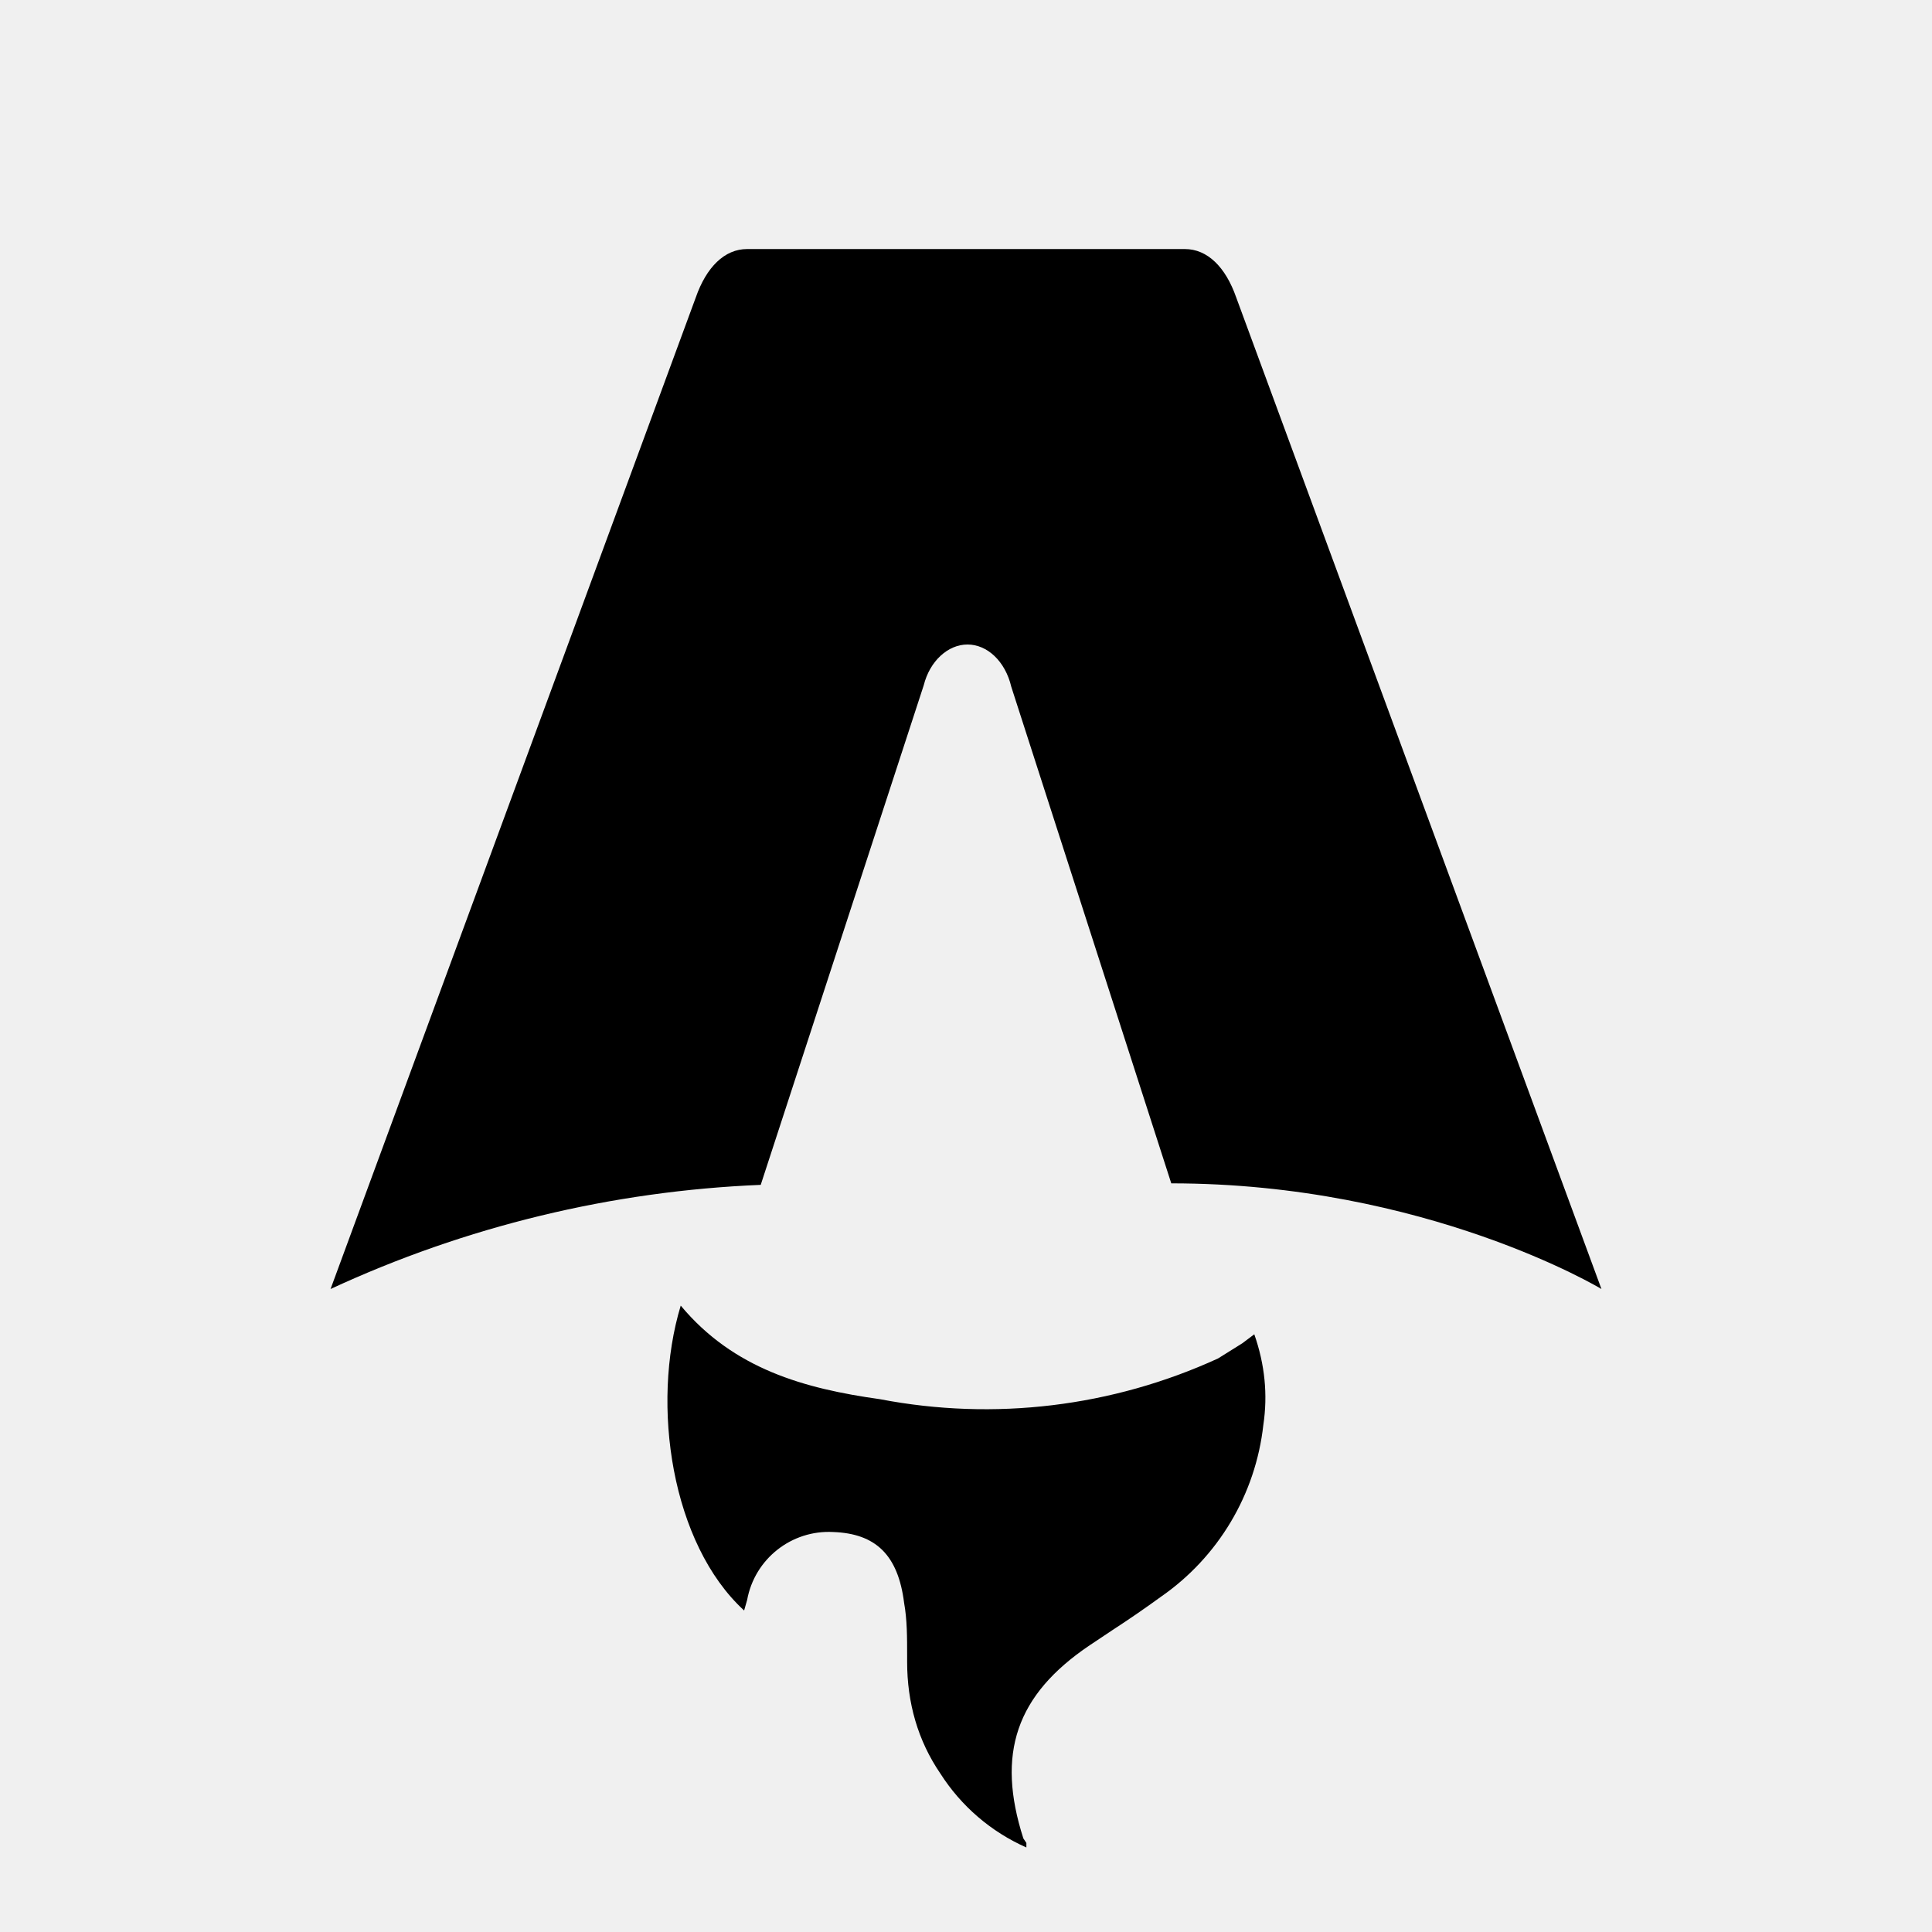
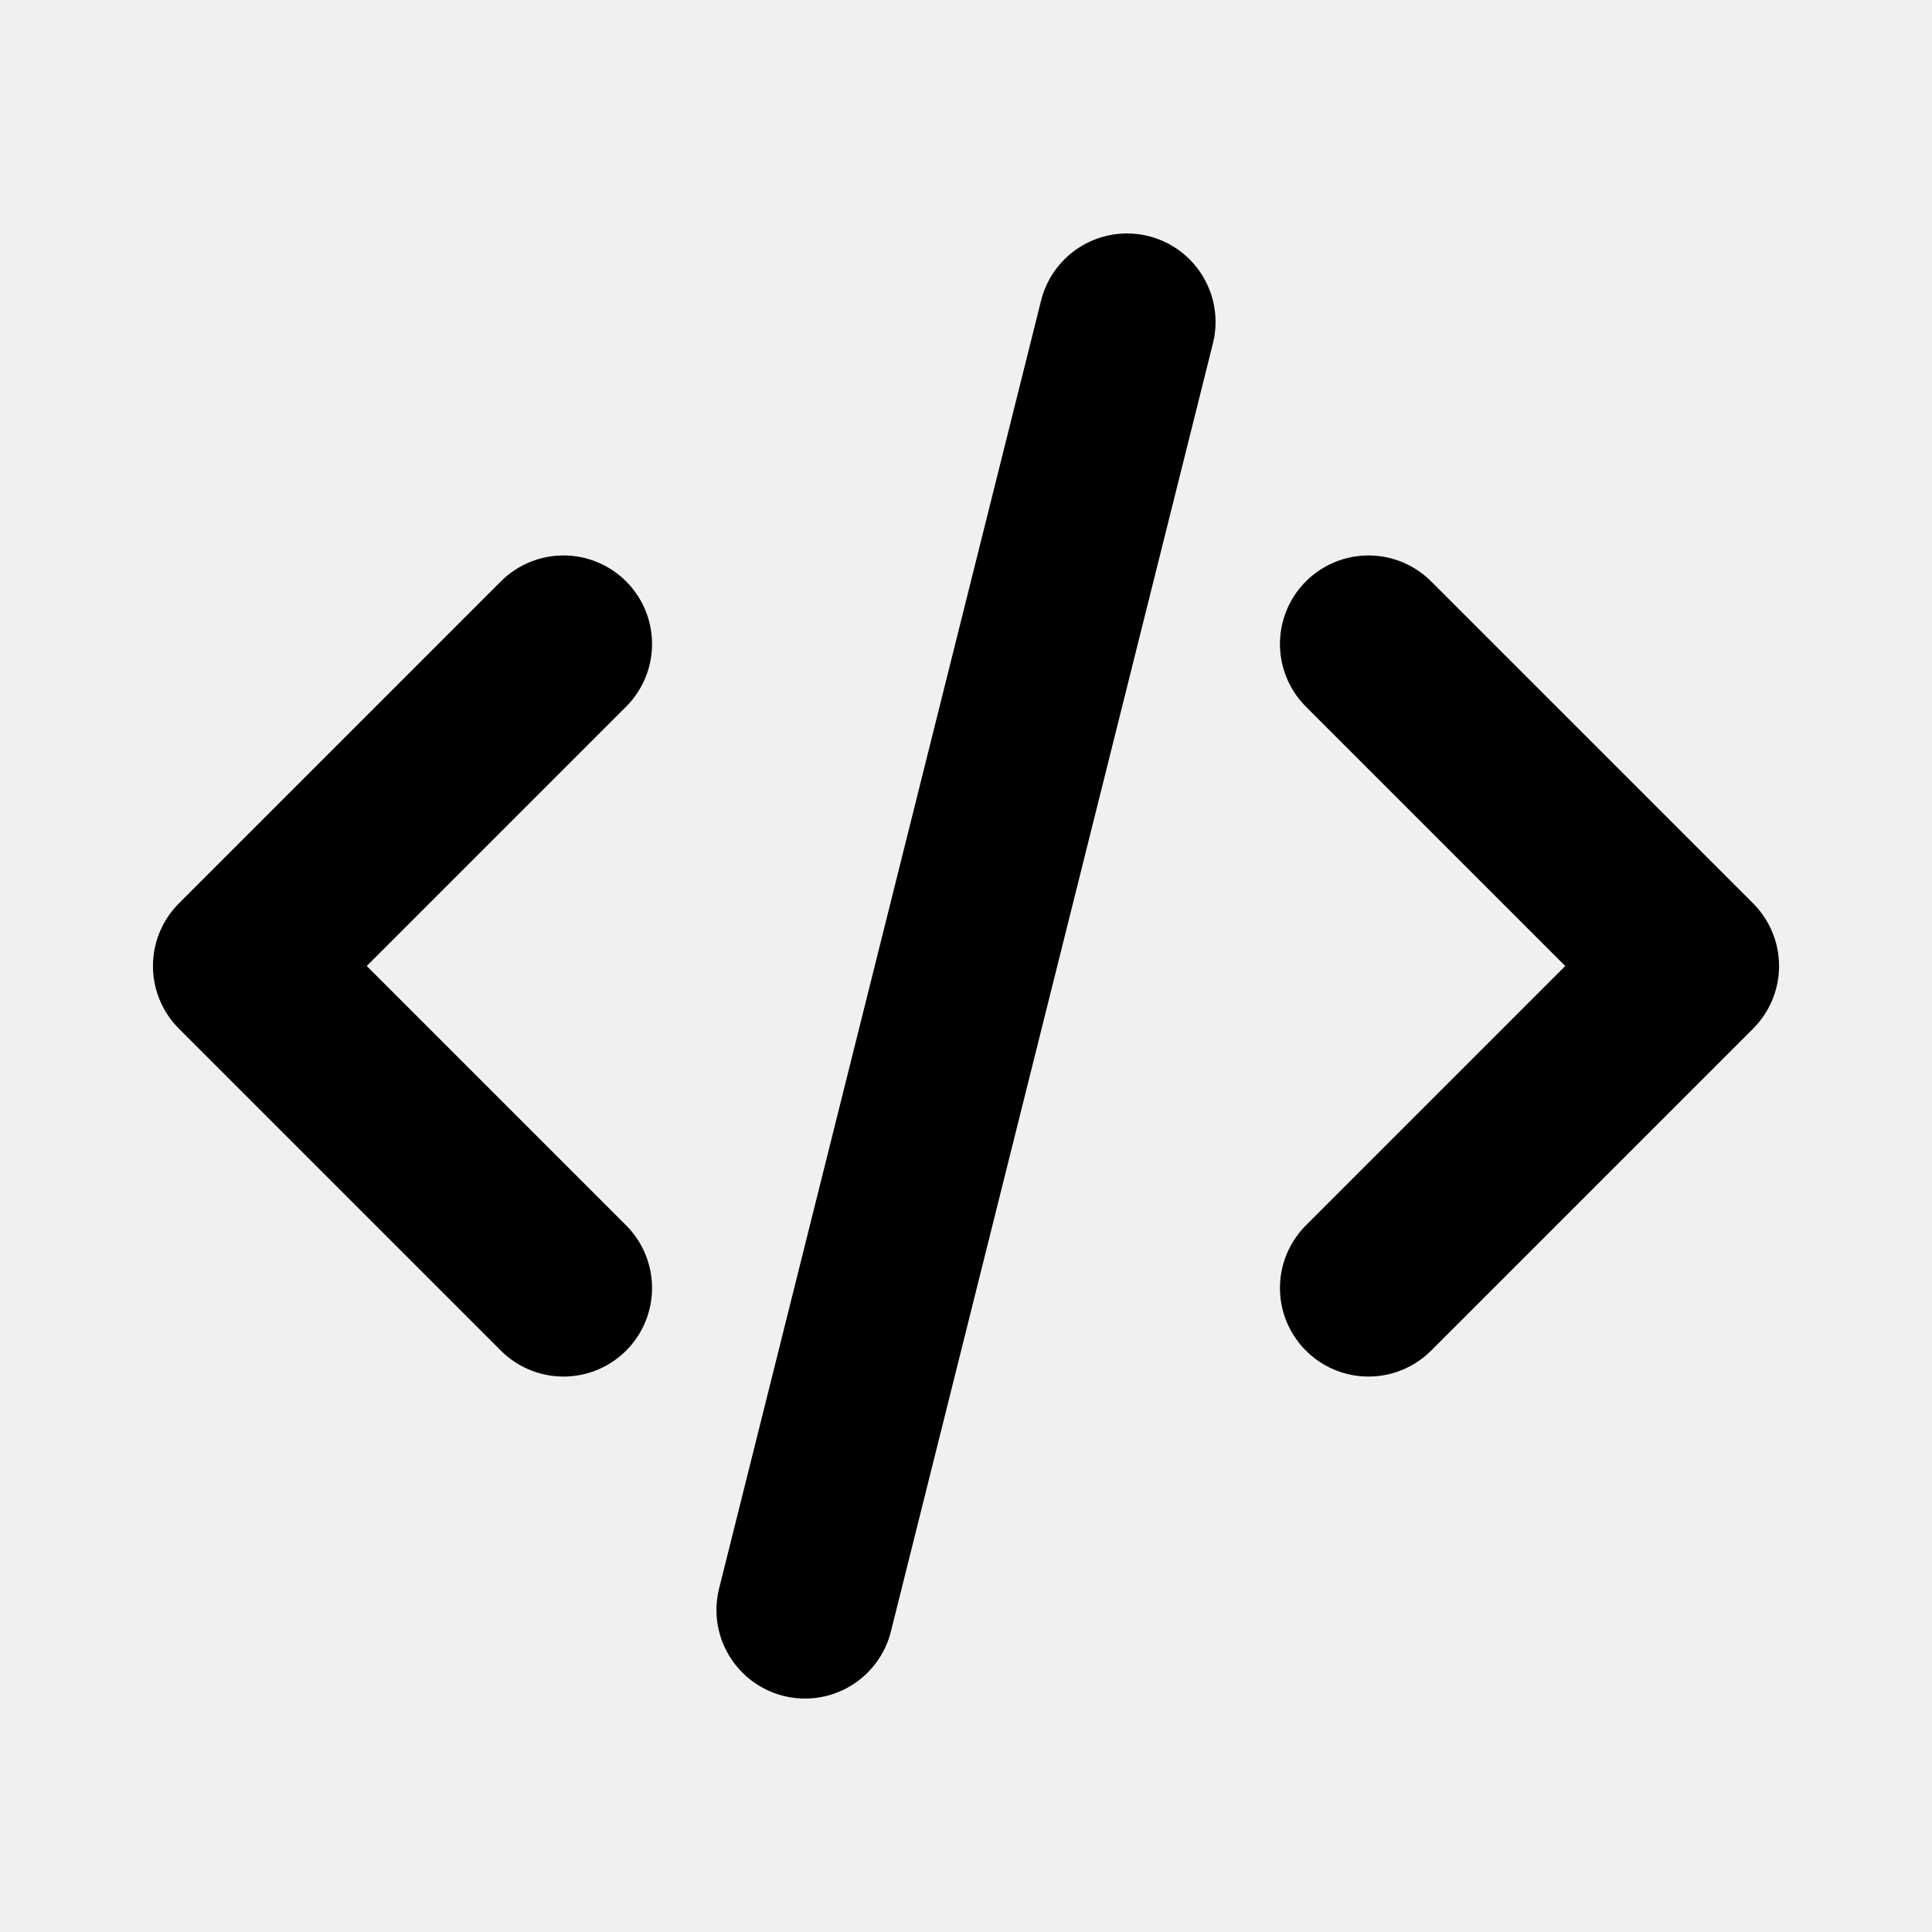
- <svg xmlns="http://www.w3.org/2000/svg" fill="none" viewBox="0 0 128 128">
-   <path d="M50.4 78.5a75.1 75.1 0 0 0-28.5 6.9l24.2-65.7c.7-2 1.9-3.2 3.4-3.2h29c1.5 0 2.7 1.2 3.4 3.2l24.2 65.7s-11.6-7-28.5-7L67 45.5c-.4-1.7-1.6-2.8-2.9-2.8-1.3 0-2.5 1.1-2.9 2.7L50.4 78.5Zm-1.1 28.2Zm-4.2-20.2c-2 6.6-.6 15.8 4.2 20.2a17.5 17.5 0 0 1 .2-.7 5.5 5.5 0 0 1 5.7-4.5c2.8.1 4.3 1.5 4.7 4.7.2 1.1.2 2.3.2 3.5v.4c0 2.7.7 5.2 2.2 7.4a13 13 0 0 0 5.7 4.9v-.3l-.2-.3c-1.8-5.6-.5-9.5 4.4-12.8l1.5-1a73 73 0 0 0 3.2-2.2 16 16 0 0 0 6.8-11.4c.3-2 .1-4-.6-6l-.8.6-1.6 1a37 37 0 0 1-22.4 2.7c-5-.7-9.7-2-13.2-6.2Z" />
+ <svg xmlns="http://www.w3.org/2000/svg" viewBox="0 0 24 24" stroke-width="2.2" fill="none" stroke-linecap="round" stroke-linejoin="round">
+   <path d="M7 8l-4 4l4 4" />
+   <path d="M17 8l4 4l-4 4" />
+   <path d="M14 4l-4 16" />
  <style>
-         path { fill: #000; }
+         path { stroke: #000; }  
        @media (prefers-color-scheme: dark) {
-             path { fill: #FFF; }
+             path { stroke: #FFF; }
        }
    </style>
</svg>
